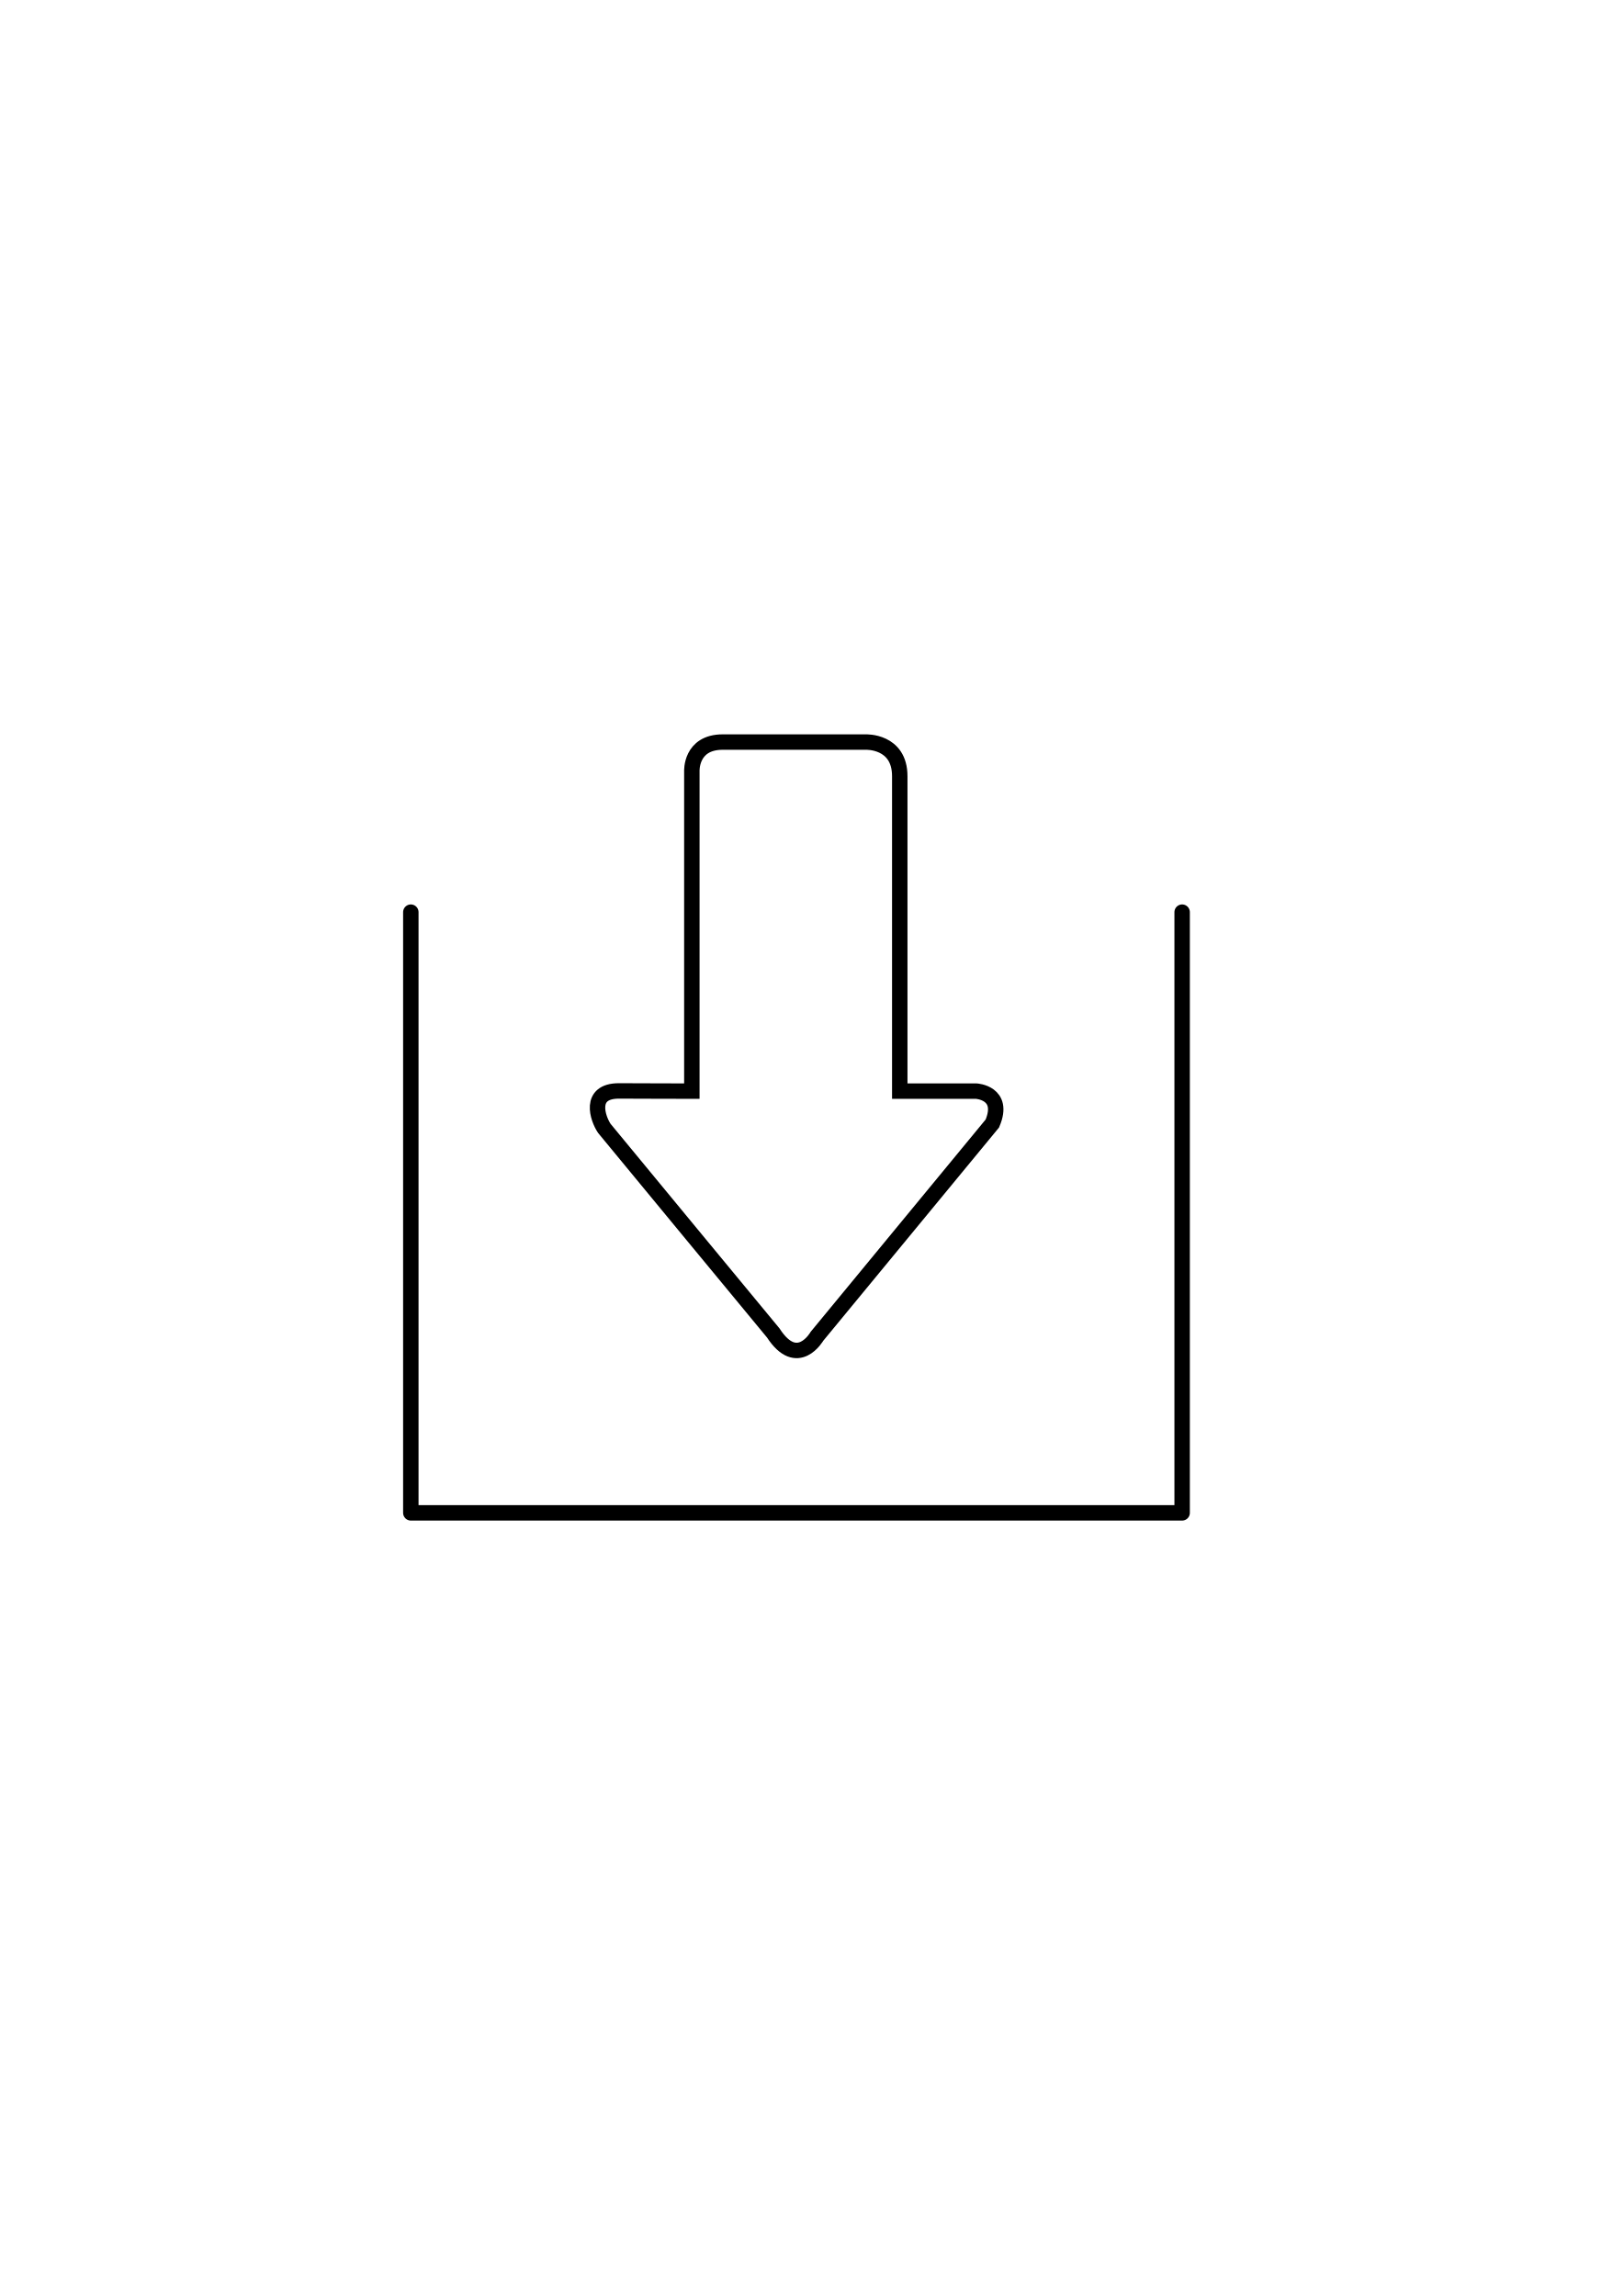
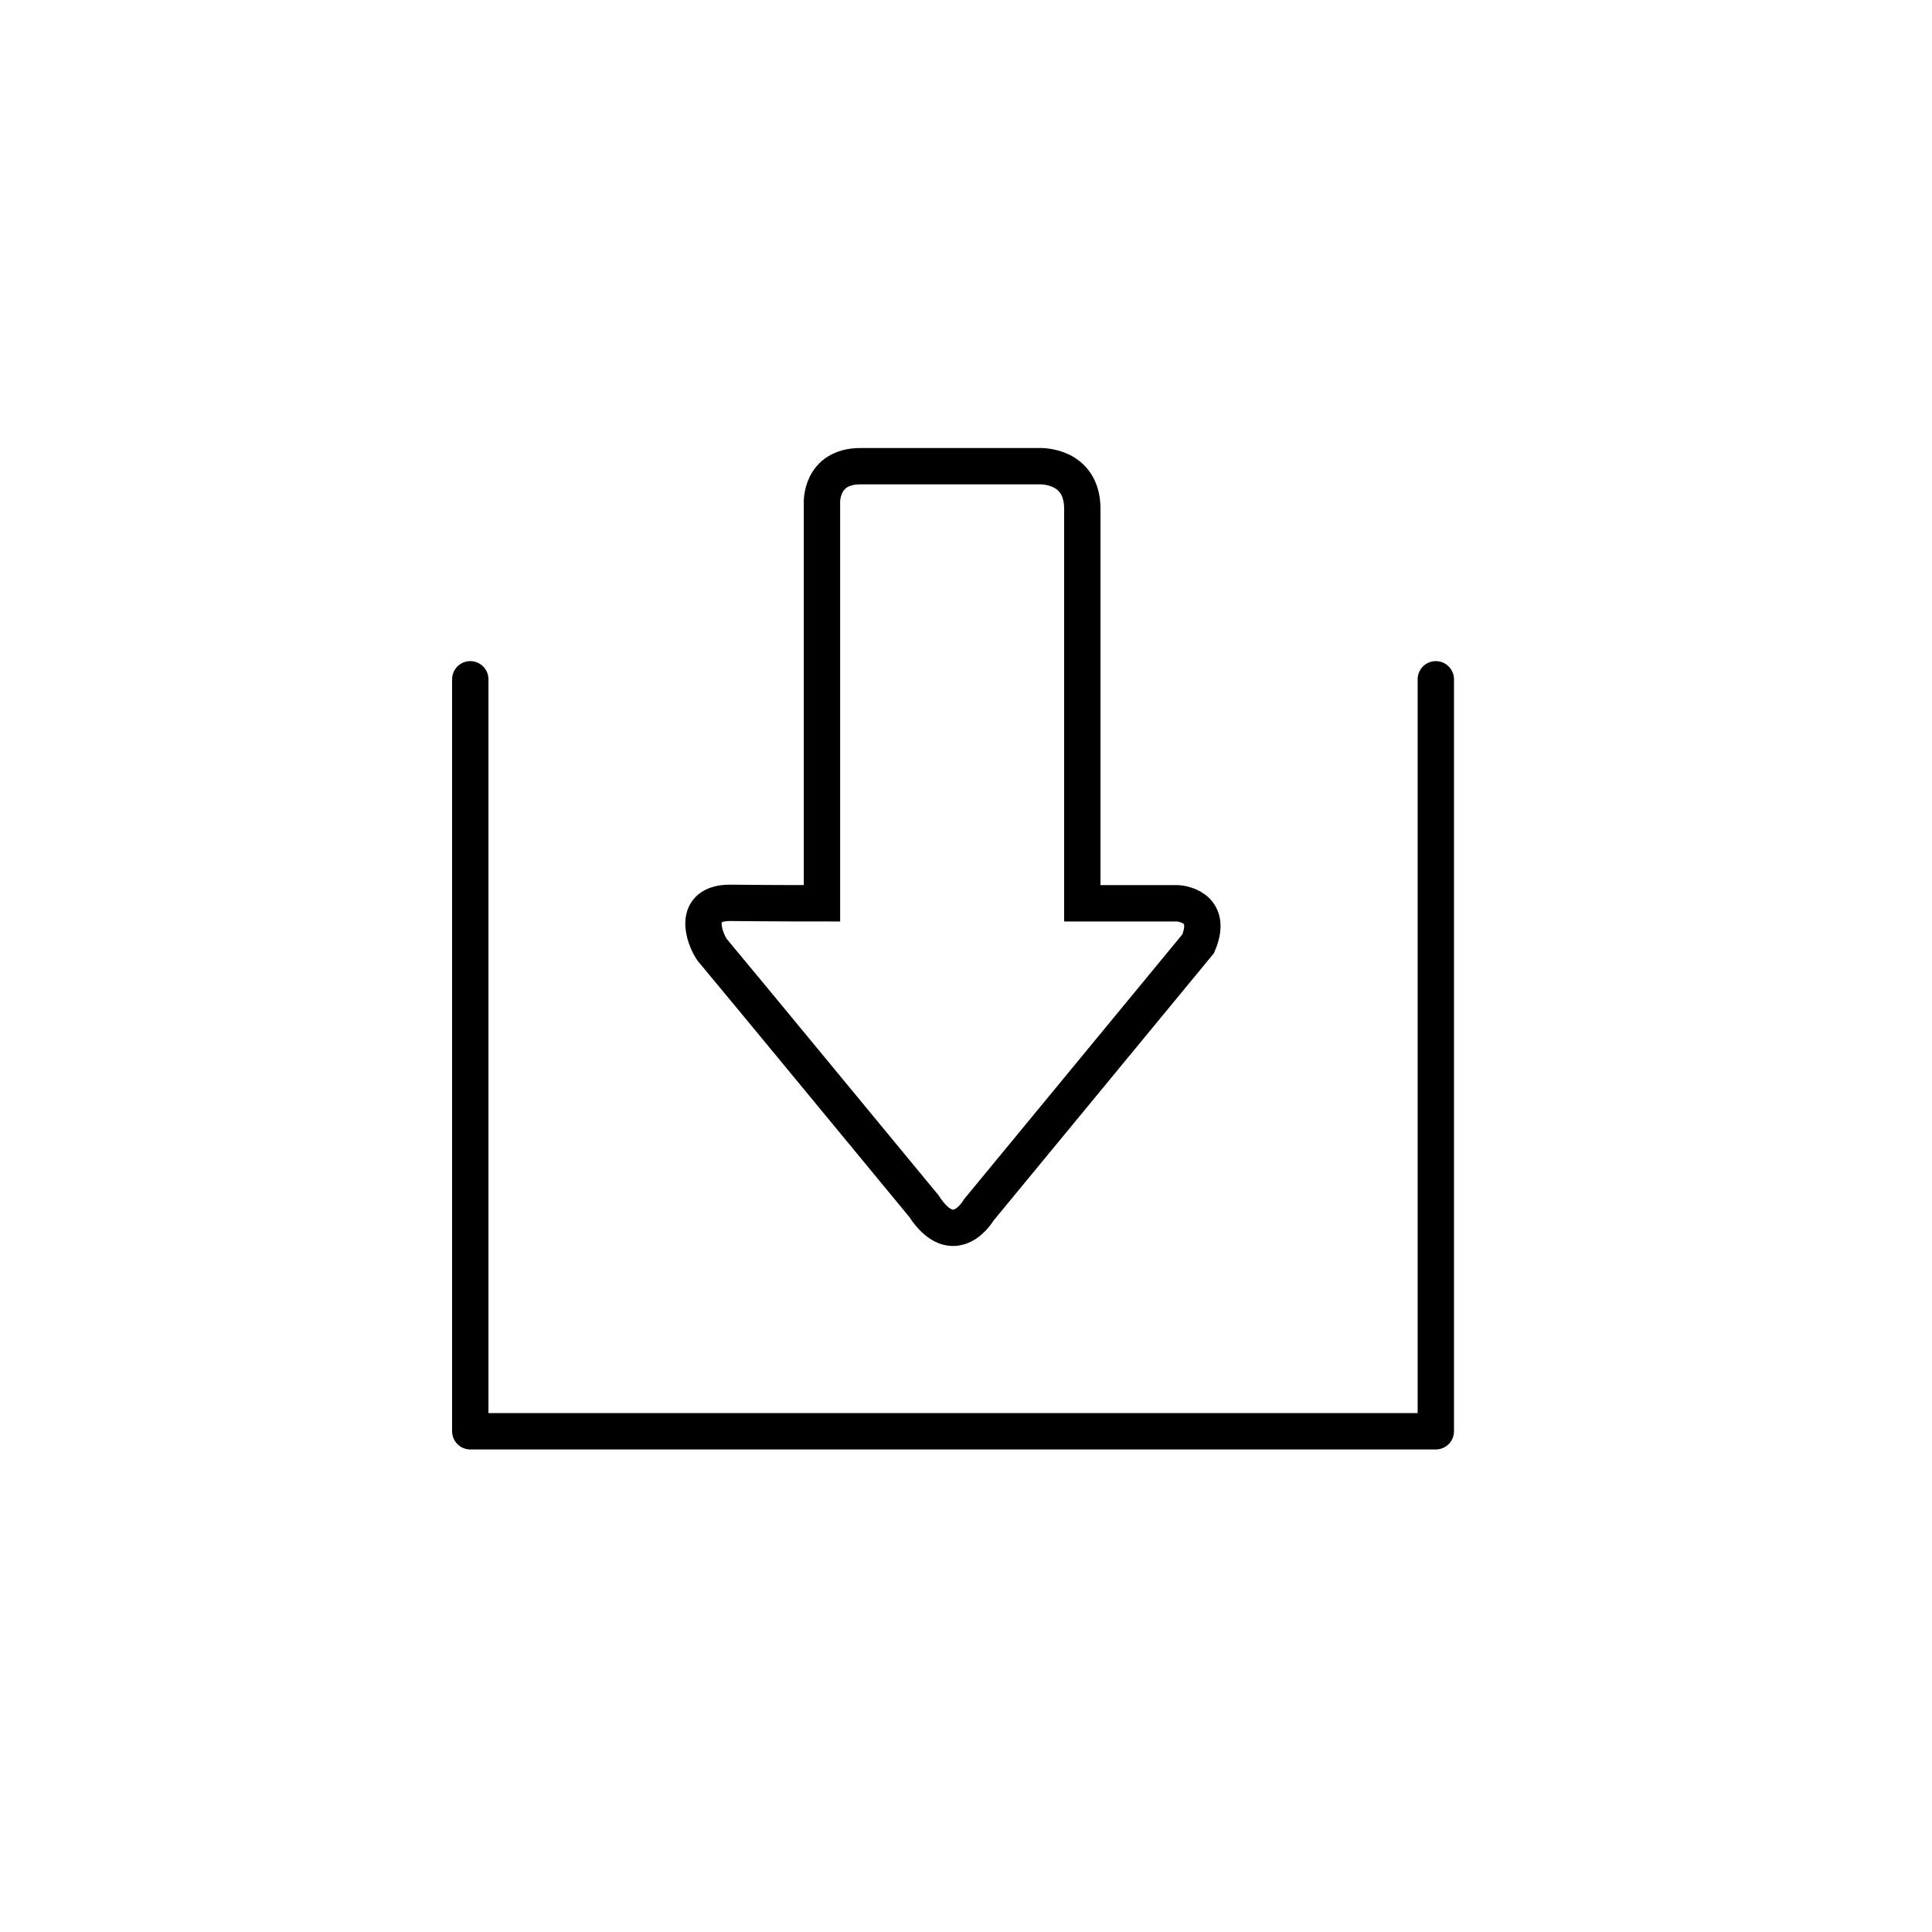
- <svg xmlns="http://www.w3.org/2000/svg" version="1.1" id="Layer_1" x="0px" y="0px" viewBox="0 0 841.9 1190.6" enable-background="new 0 0 841.9 1190.6" xml:space="preserve">
-   <polyline fill="none" stroke="#000000" stroke-width="8" stroke-linecap="round" stroke-linejoin="round" stroke-miterlimit="10" points="  612.9,473 612.9,784.5 213,784.5 213,473 " />
-   <path fill="none" stroke="#000000" stroke-width="8" stroke-miterlimit="10" d="M358.7,565.8V400c0,0-0.8-15.2,16-15.2h74.1  c0,0,17.7-0.8,17.7,17.7v163.3h39.6c0,0,15.2,0.8,8.4,16.8l-90.9,110.3c0,0-10.1,17.7-22.7-1.7c0,0-84.2-101.9-87.6-106.1  c-3.4-5.1-8.4-19.4,7.6-19.4C336.9,565.8,358.7,565.8,358.7,565.8z" />
+ <svg xmlns="http://www.w3.org/2000/svg" version="1.1" id="Layer_1" x="0px" y="0px" viewBox="0 0 425.2 425.2" enable-background="new 0 0 425.2 425.2" xml:space="preserve">
+   <polyline fill="none" stroke="#000000" stroke-width="8" stroke-linecap="round" stroke-linejoin="round" stroke-miterlimit="10" points="  316,149.5 316,315 103.5,315 103.5,149.5 " />
+   <path fill="none" stroke="#000000" stroke-width="8" stroke-miterlimit="10" d="M180.9,198.8v-88.1c0,0-0.4-8.1,8.5-8.1h39.4  c0,0,9.4-0.4,9.4,9.4v86.8h21c0,0,8.1,0.4,4.5,8.9l-48.3,58.6c0,0-5.4,9.4-12.1-0.9c0,0-44.7-54.2-46.6-56.4  c-1.8-2.7-4.5-10.3,4-10.3C169.3,198.8,180.9,198.8,180.9,198.8z" />
</svg>
